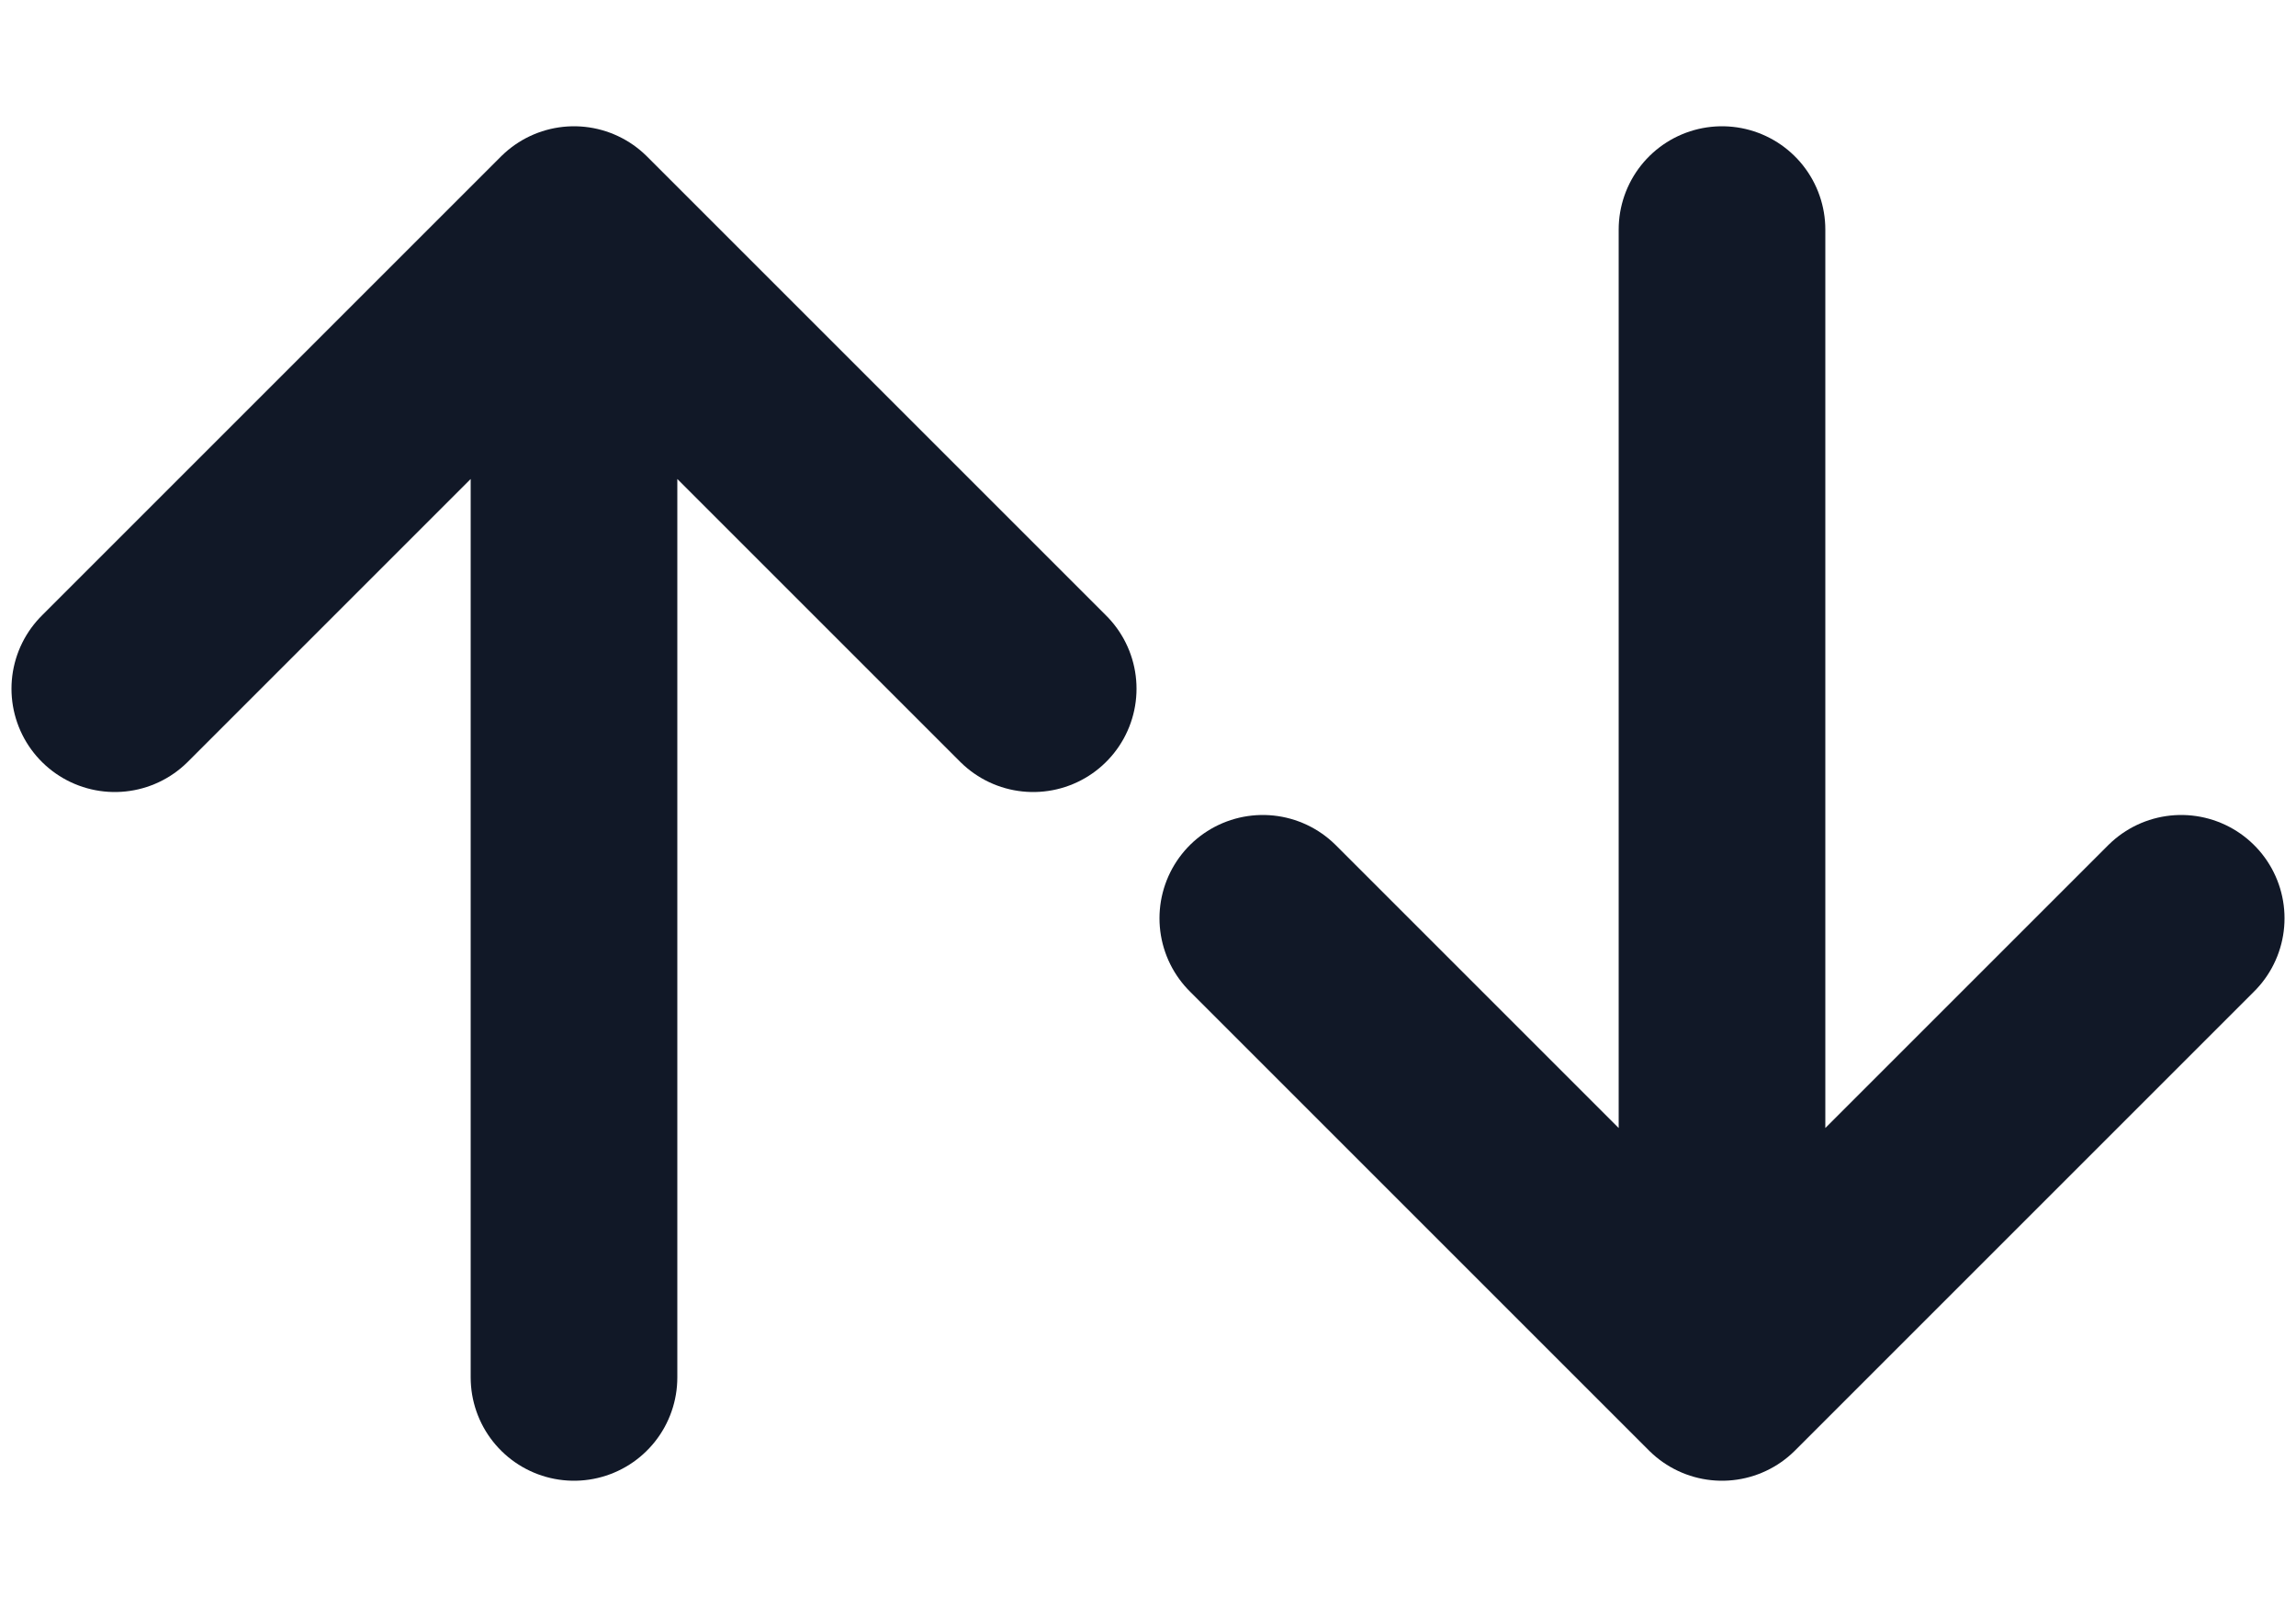
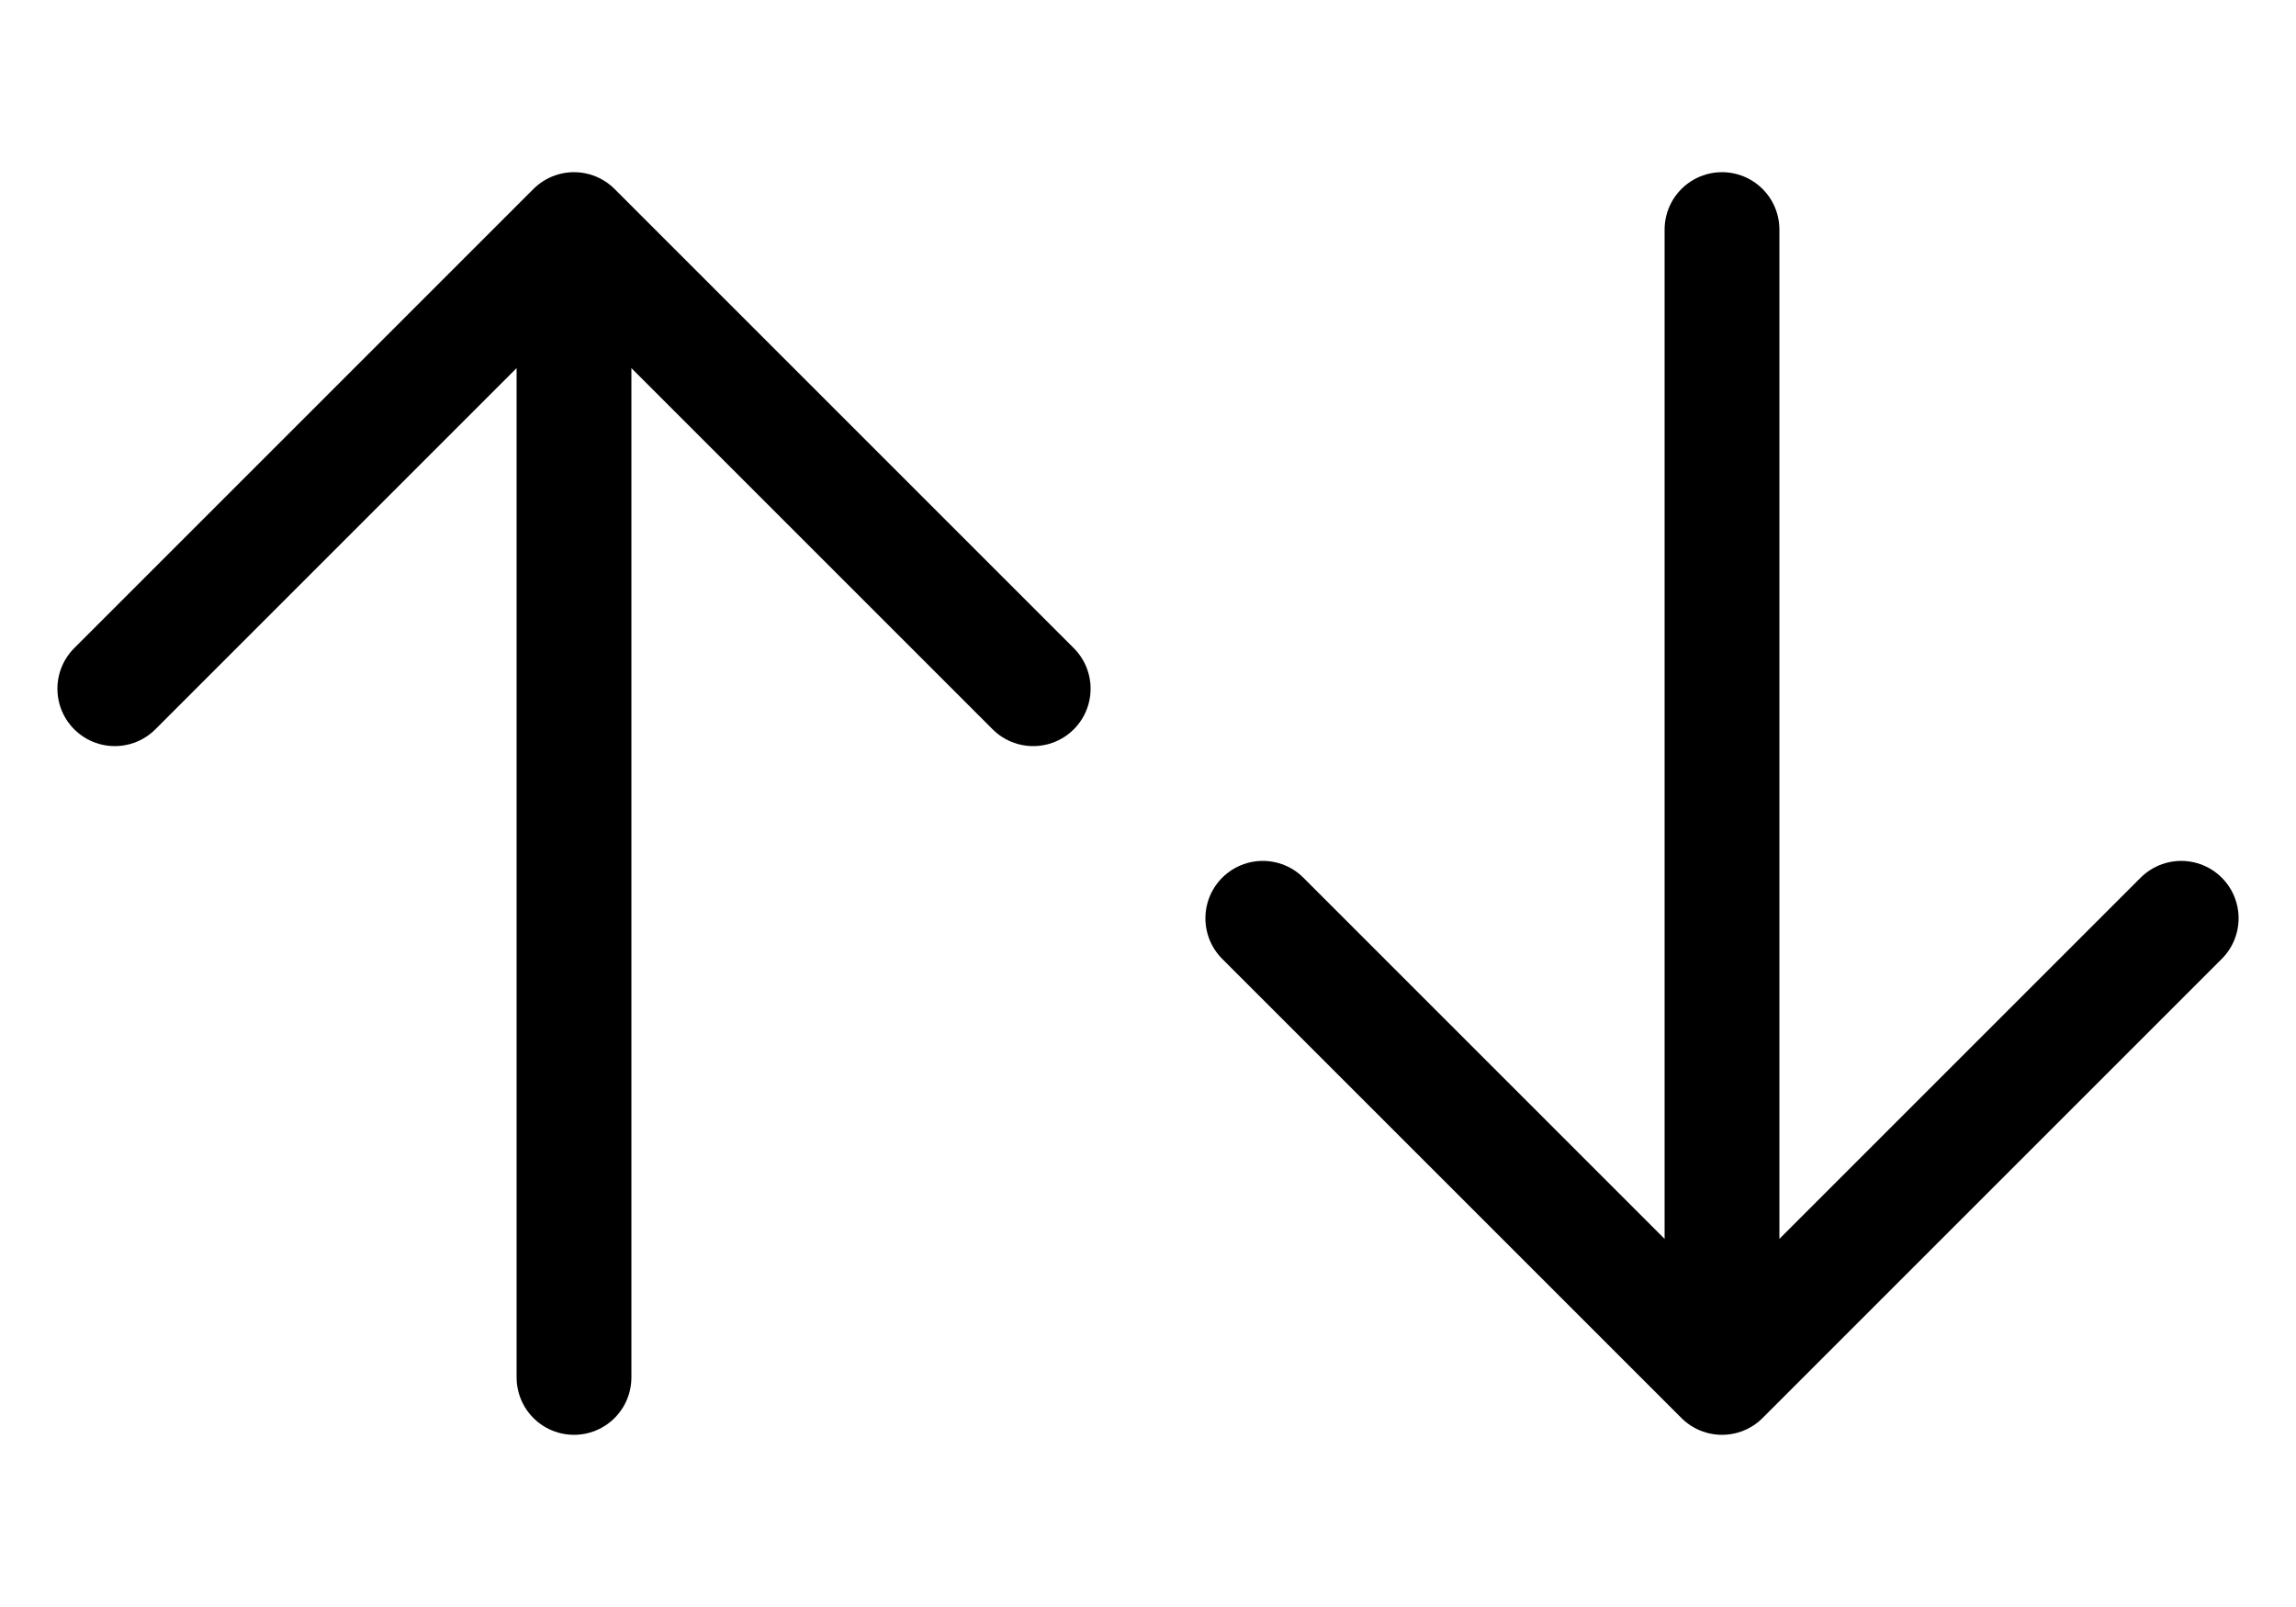
- <svg xmlns="http://www.w3.org/2000/svg" width="20" height="14" viewBox="0 0 20 14" fill="none">
-   <path d="M1 6L5 2M5 2L9 6M5 2V12" stroke="#111827" stroke-width="1.8" stroke-linecap="round" />
-   <path d="M19 8L15 12M15 12L11 8M15 12V2" stroke="#111827" stroke-width="1.8" stroke-linecap="round" />
+ <svg xmlns="http://www.w3.org/2000/svg" width="current" height="current" viewBox="0 0 20 14" fill="currentColor">
+   <path d="M1 6L5 2M5 2L9 6M5 2V12" stroke="currentColor" stroke-width="current" stroke-linecap="round" />
+   <path d="M19 8L15 12M15 12L11 8M15 12V2" stroke="currentColor" stroke-width="current" stroke-linecap="round" />
</svg>
